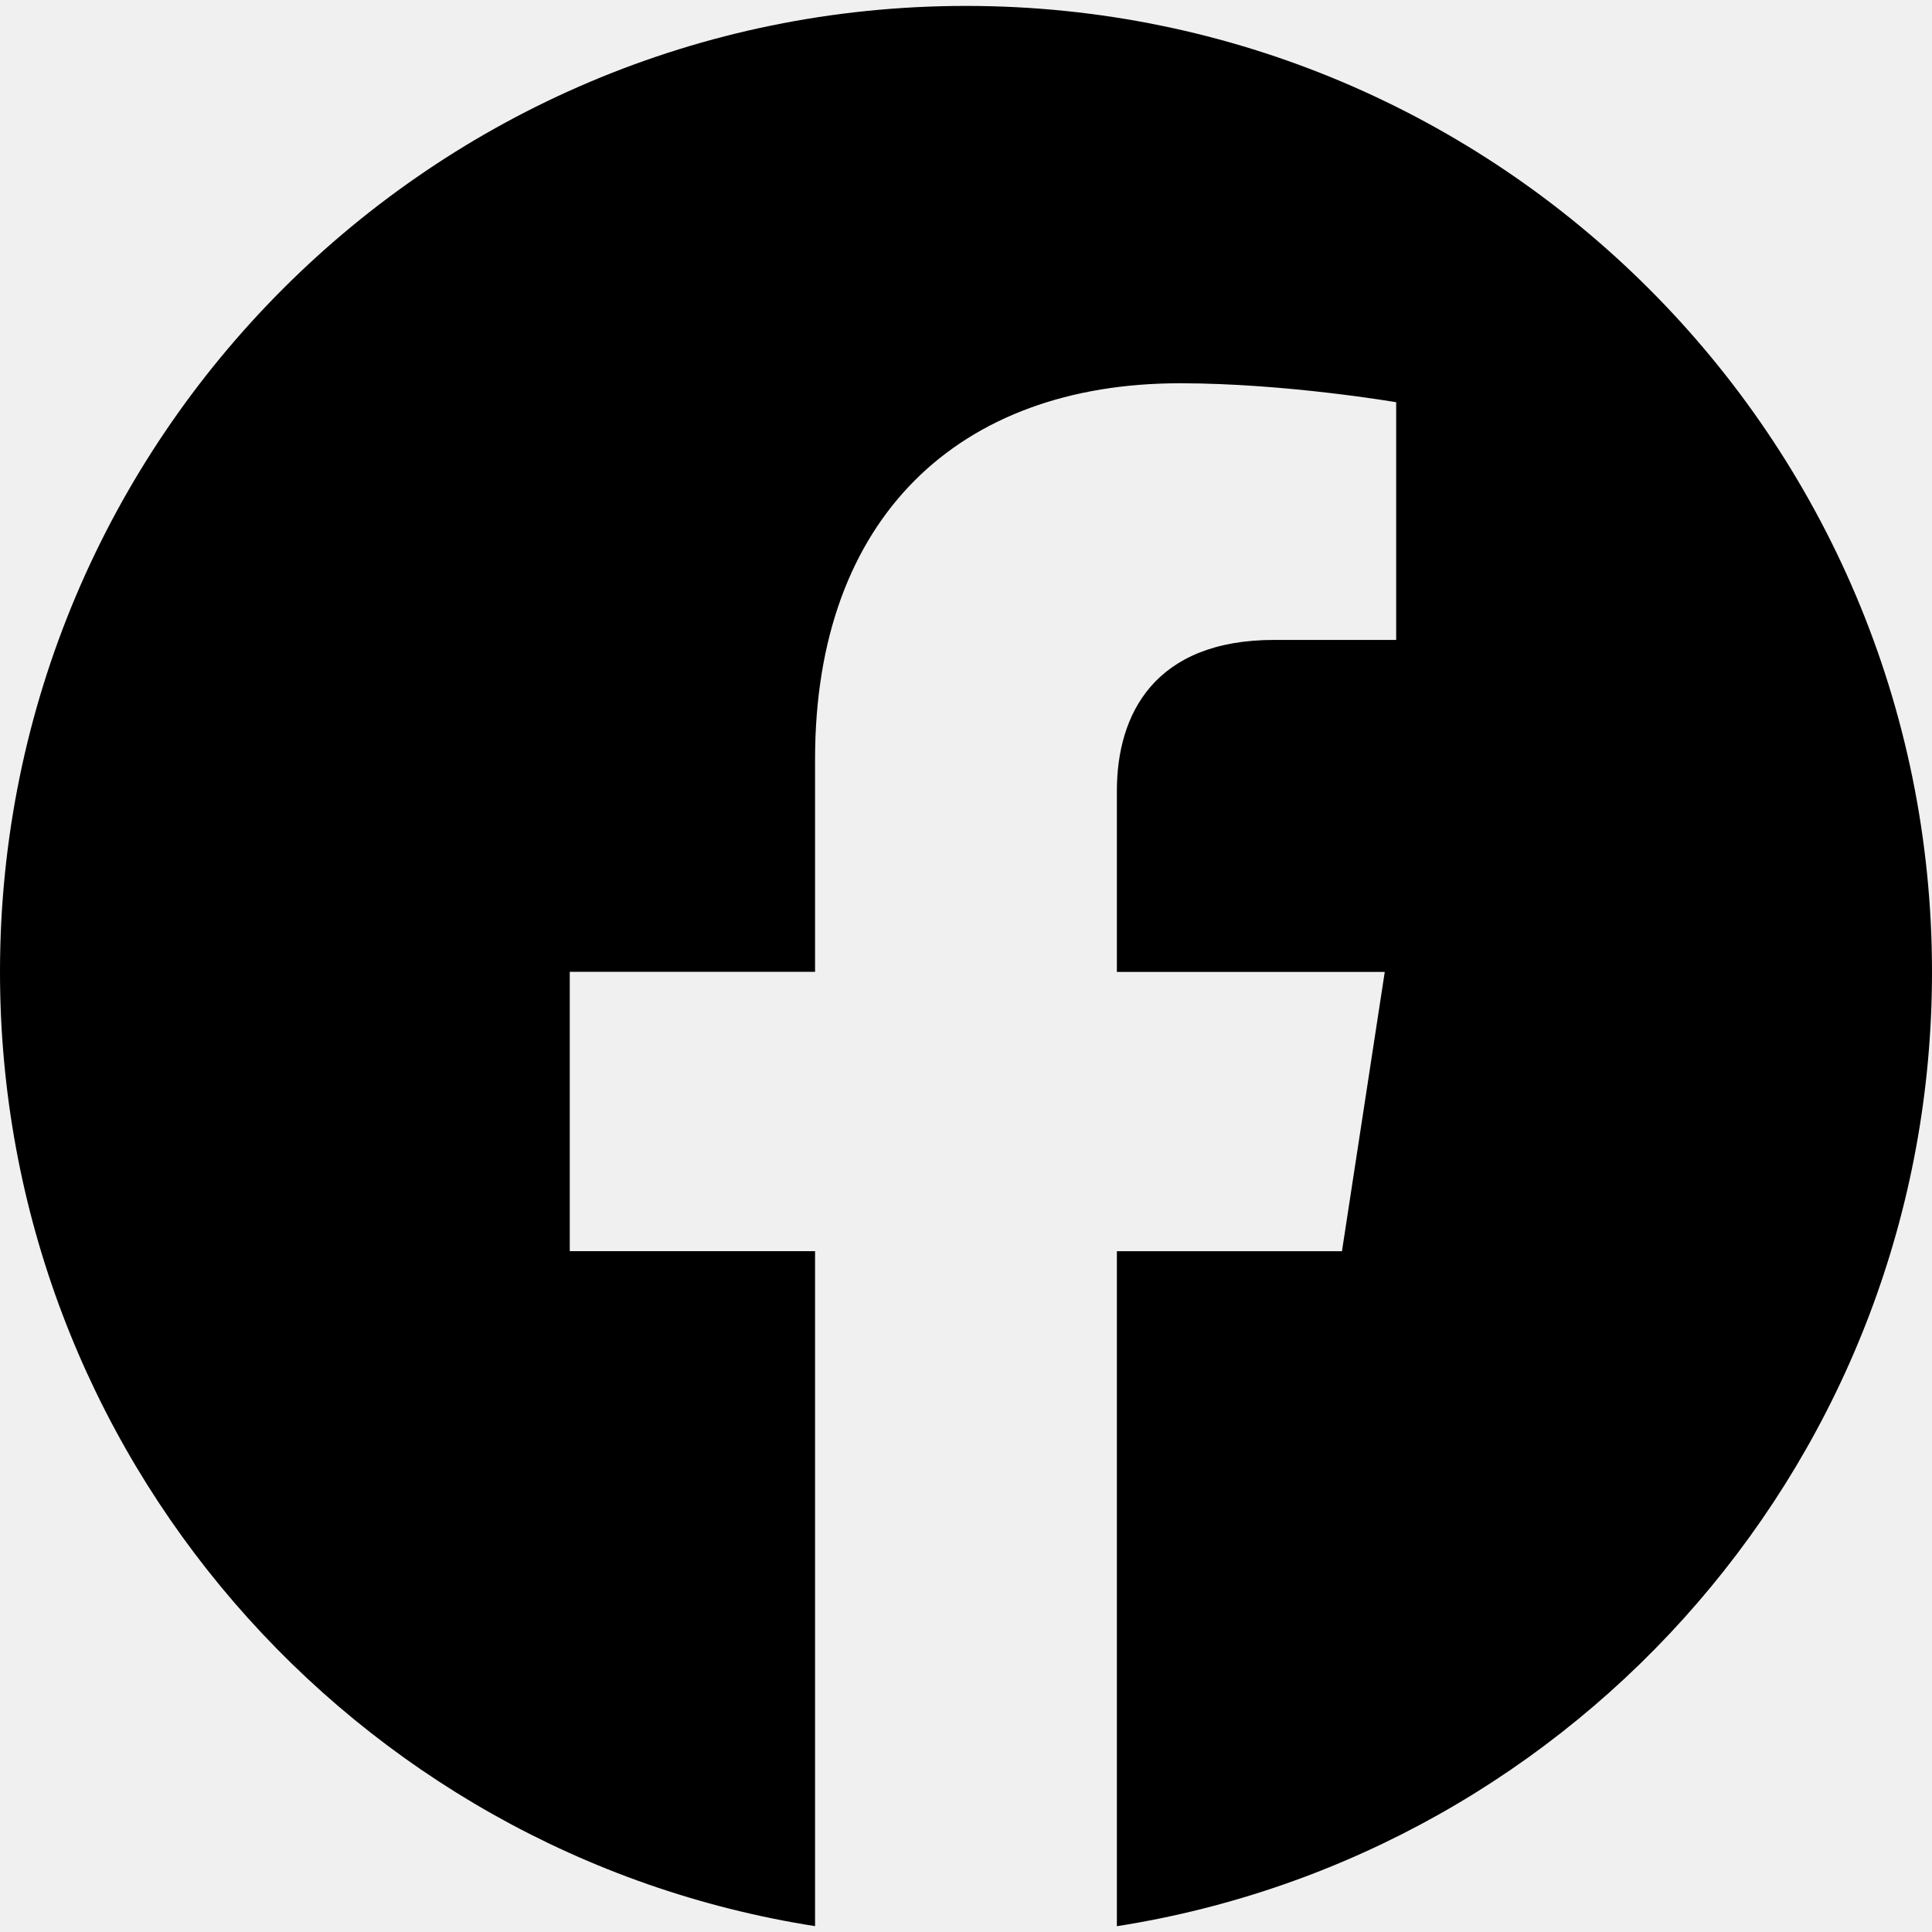
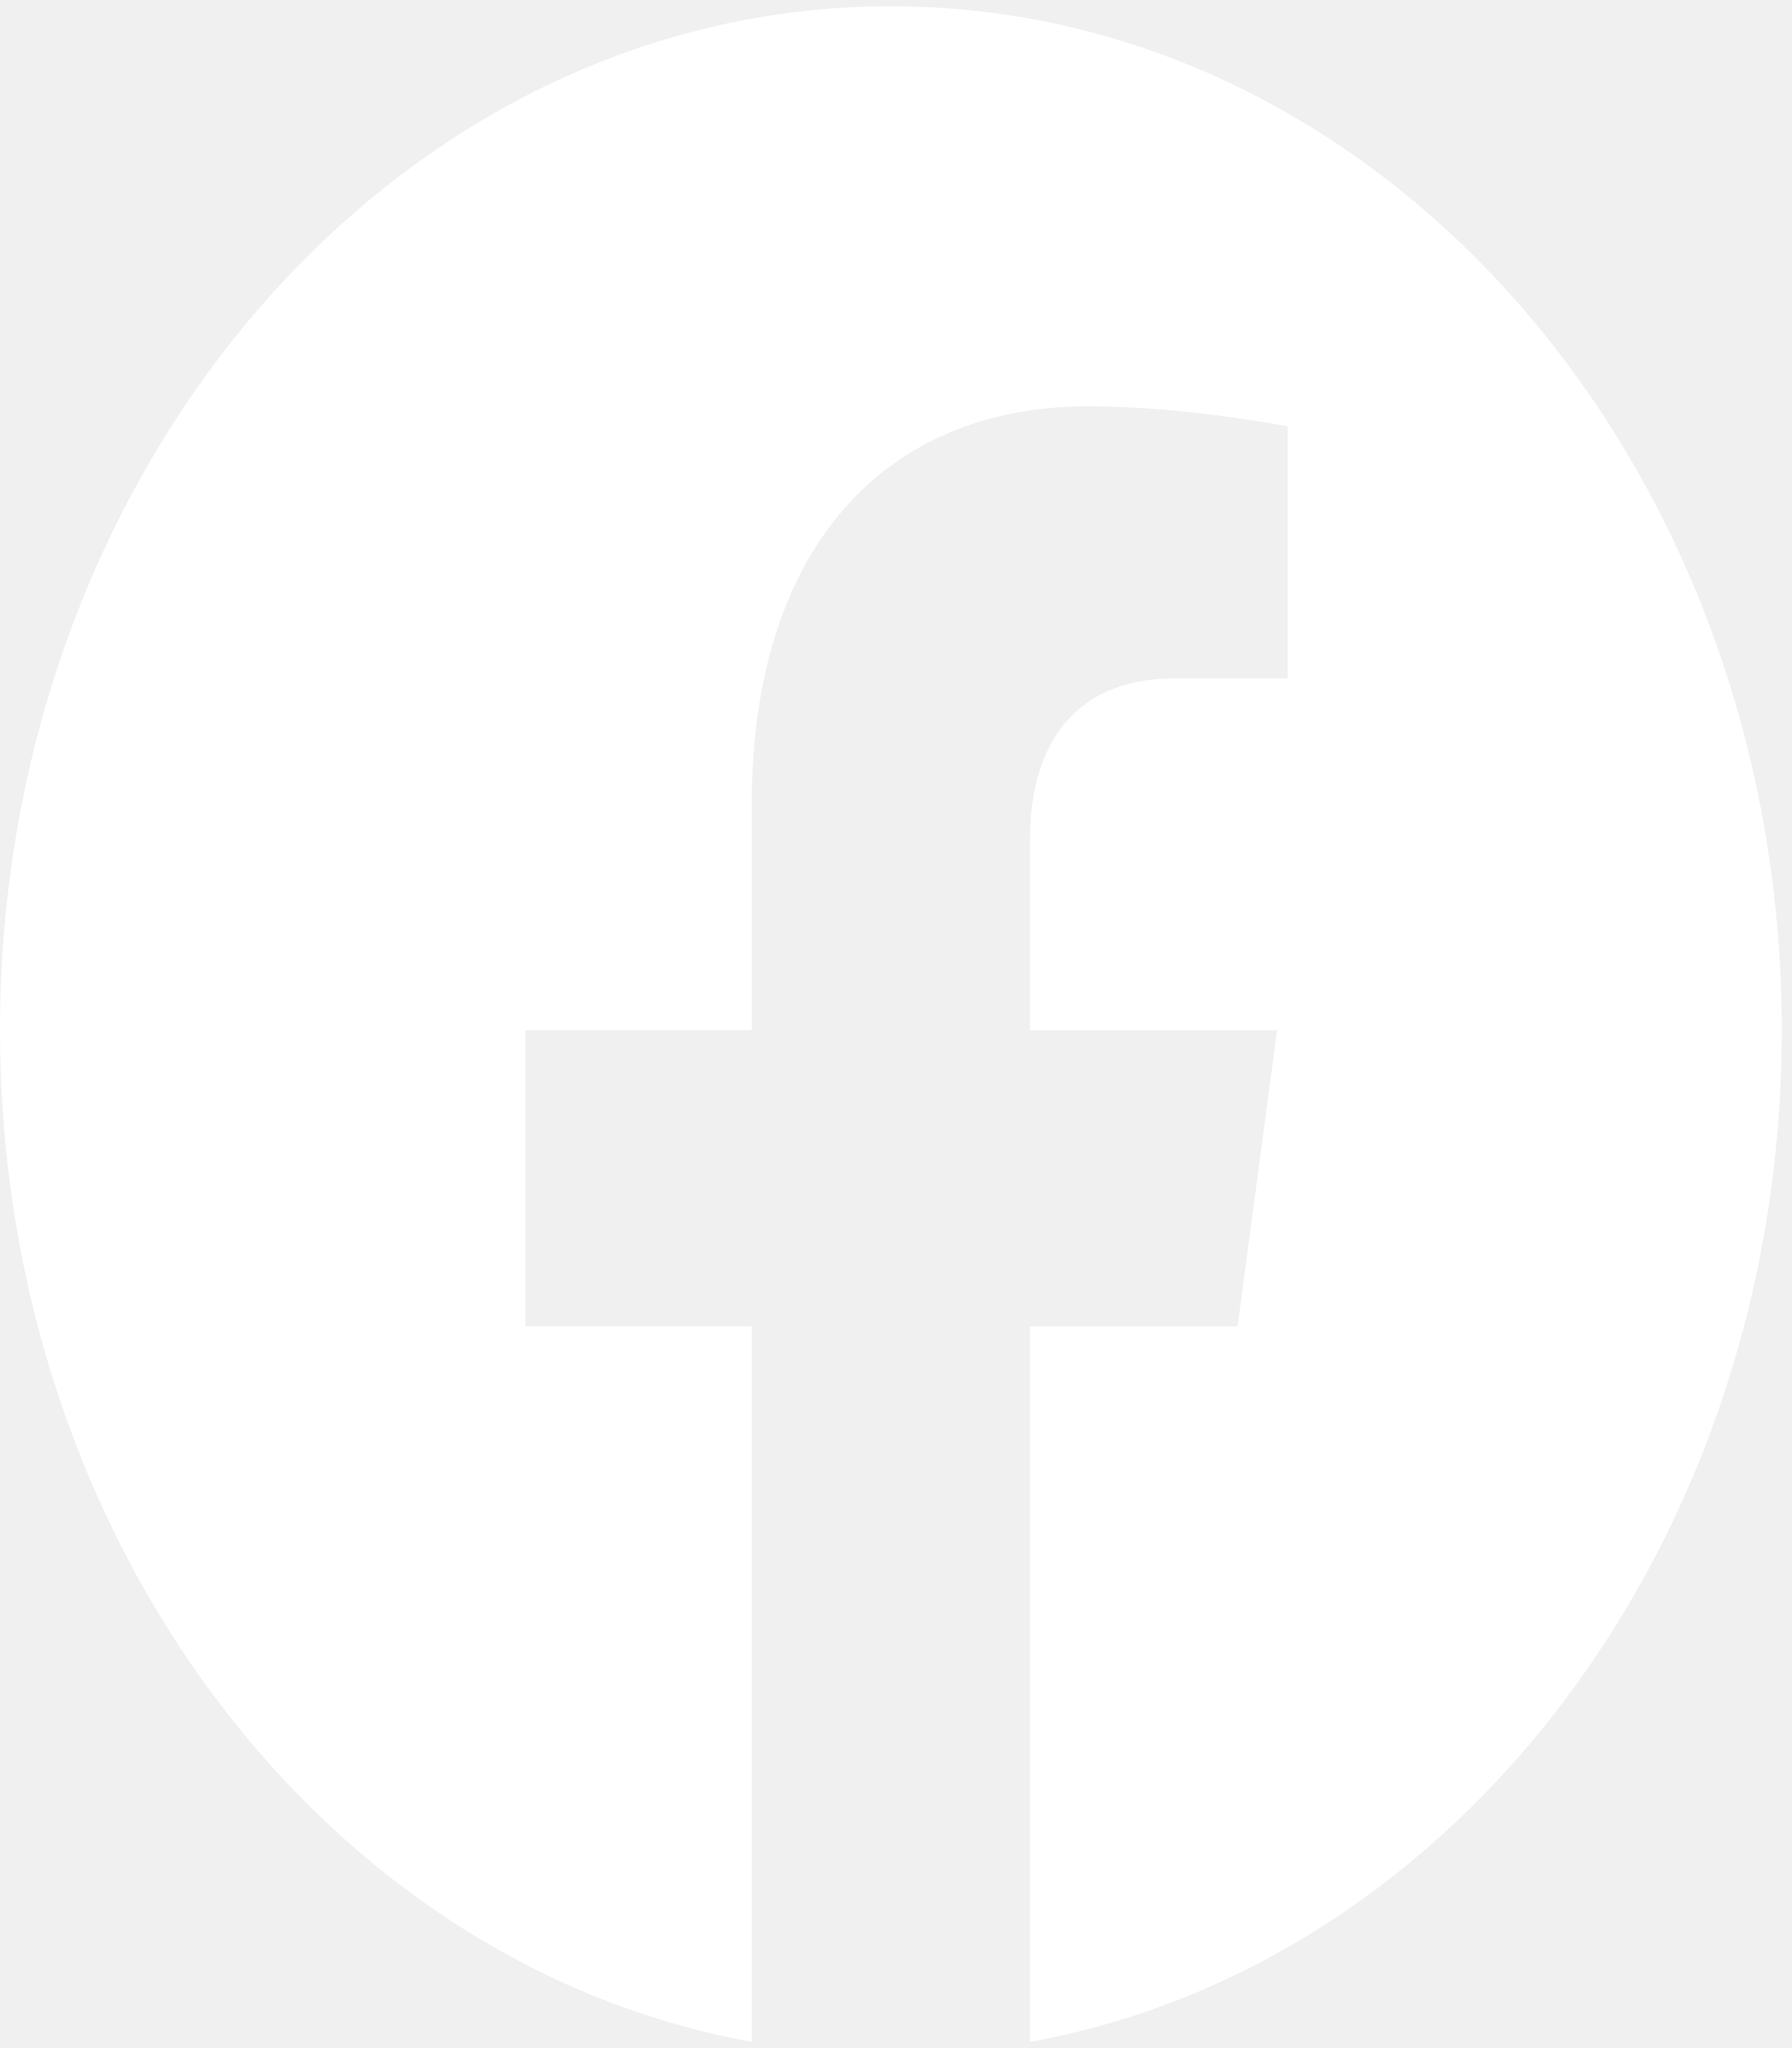
- <svg xmlns="http://www.w3.org/2000/svg" width="32" height="32" viewBox="0 0 32 32" fill="none">
-   <path d="M32 16.098C32 7.262 24.836 0.098 16 0.098C7.164 0.098 0 7.262 0 16.098C0 24.084 5.851 30.703 13.5 31.903V20.723H9.437V16.096H13.5V12.574C13.5 8.564 15.889 6.348 19.544 6.348C21.293 6.348 23.125 6.662 23.125 6.662V10.599H21.107C19.119 10.599 18.499 11.832 18.499 13.098V16.098H22.936L22.227 20.724H18.499V31.904C26.149 30.703 32 24.083 32 16.098Z" fill="black" />
+ <svg xmlns="http://www.w3.org/2000/svg" width="28" height="32" viewBox="0 0 28 32" fill="none">
+   <g clip-path="url(#clip0_62_222)">
+     <path d="M27.847 16.098C27.847 7.262 21.612 0.098 13.923 0.098C6.234 0.098 0 7.262 0 16.098C0 24.084 5.091 30.703 11.748 31.903V20.723H8.212V16.096H11.748V12.574C11.748 8.564 13.827 6.348 17.007 6.348C18.529 6.348 20.124 6.662 20.124 6.662V10.599H18.367C16.637 10.599 16.098 11.832 16.098 13.098V16.098H19.959L19.342 20.724H16.098V31.904C22.755 30.703 27.847 24.083 27.847 16.098Z" fill="white" />
+   </g>
+   <defs>
+     <clipPath id="clip0_62_222">
+       <rect width="27.847" height="32" fill="white" />
+     </clipPath>
+   </defs>
</svg>
